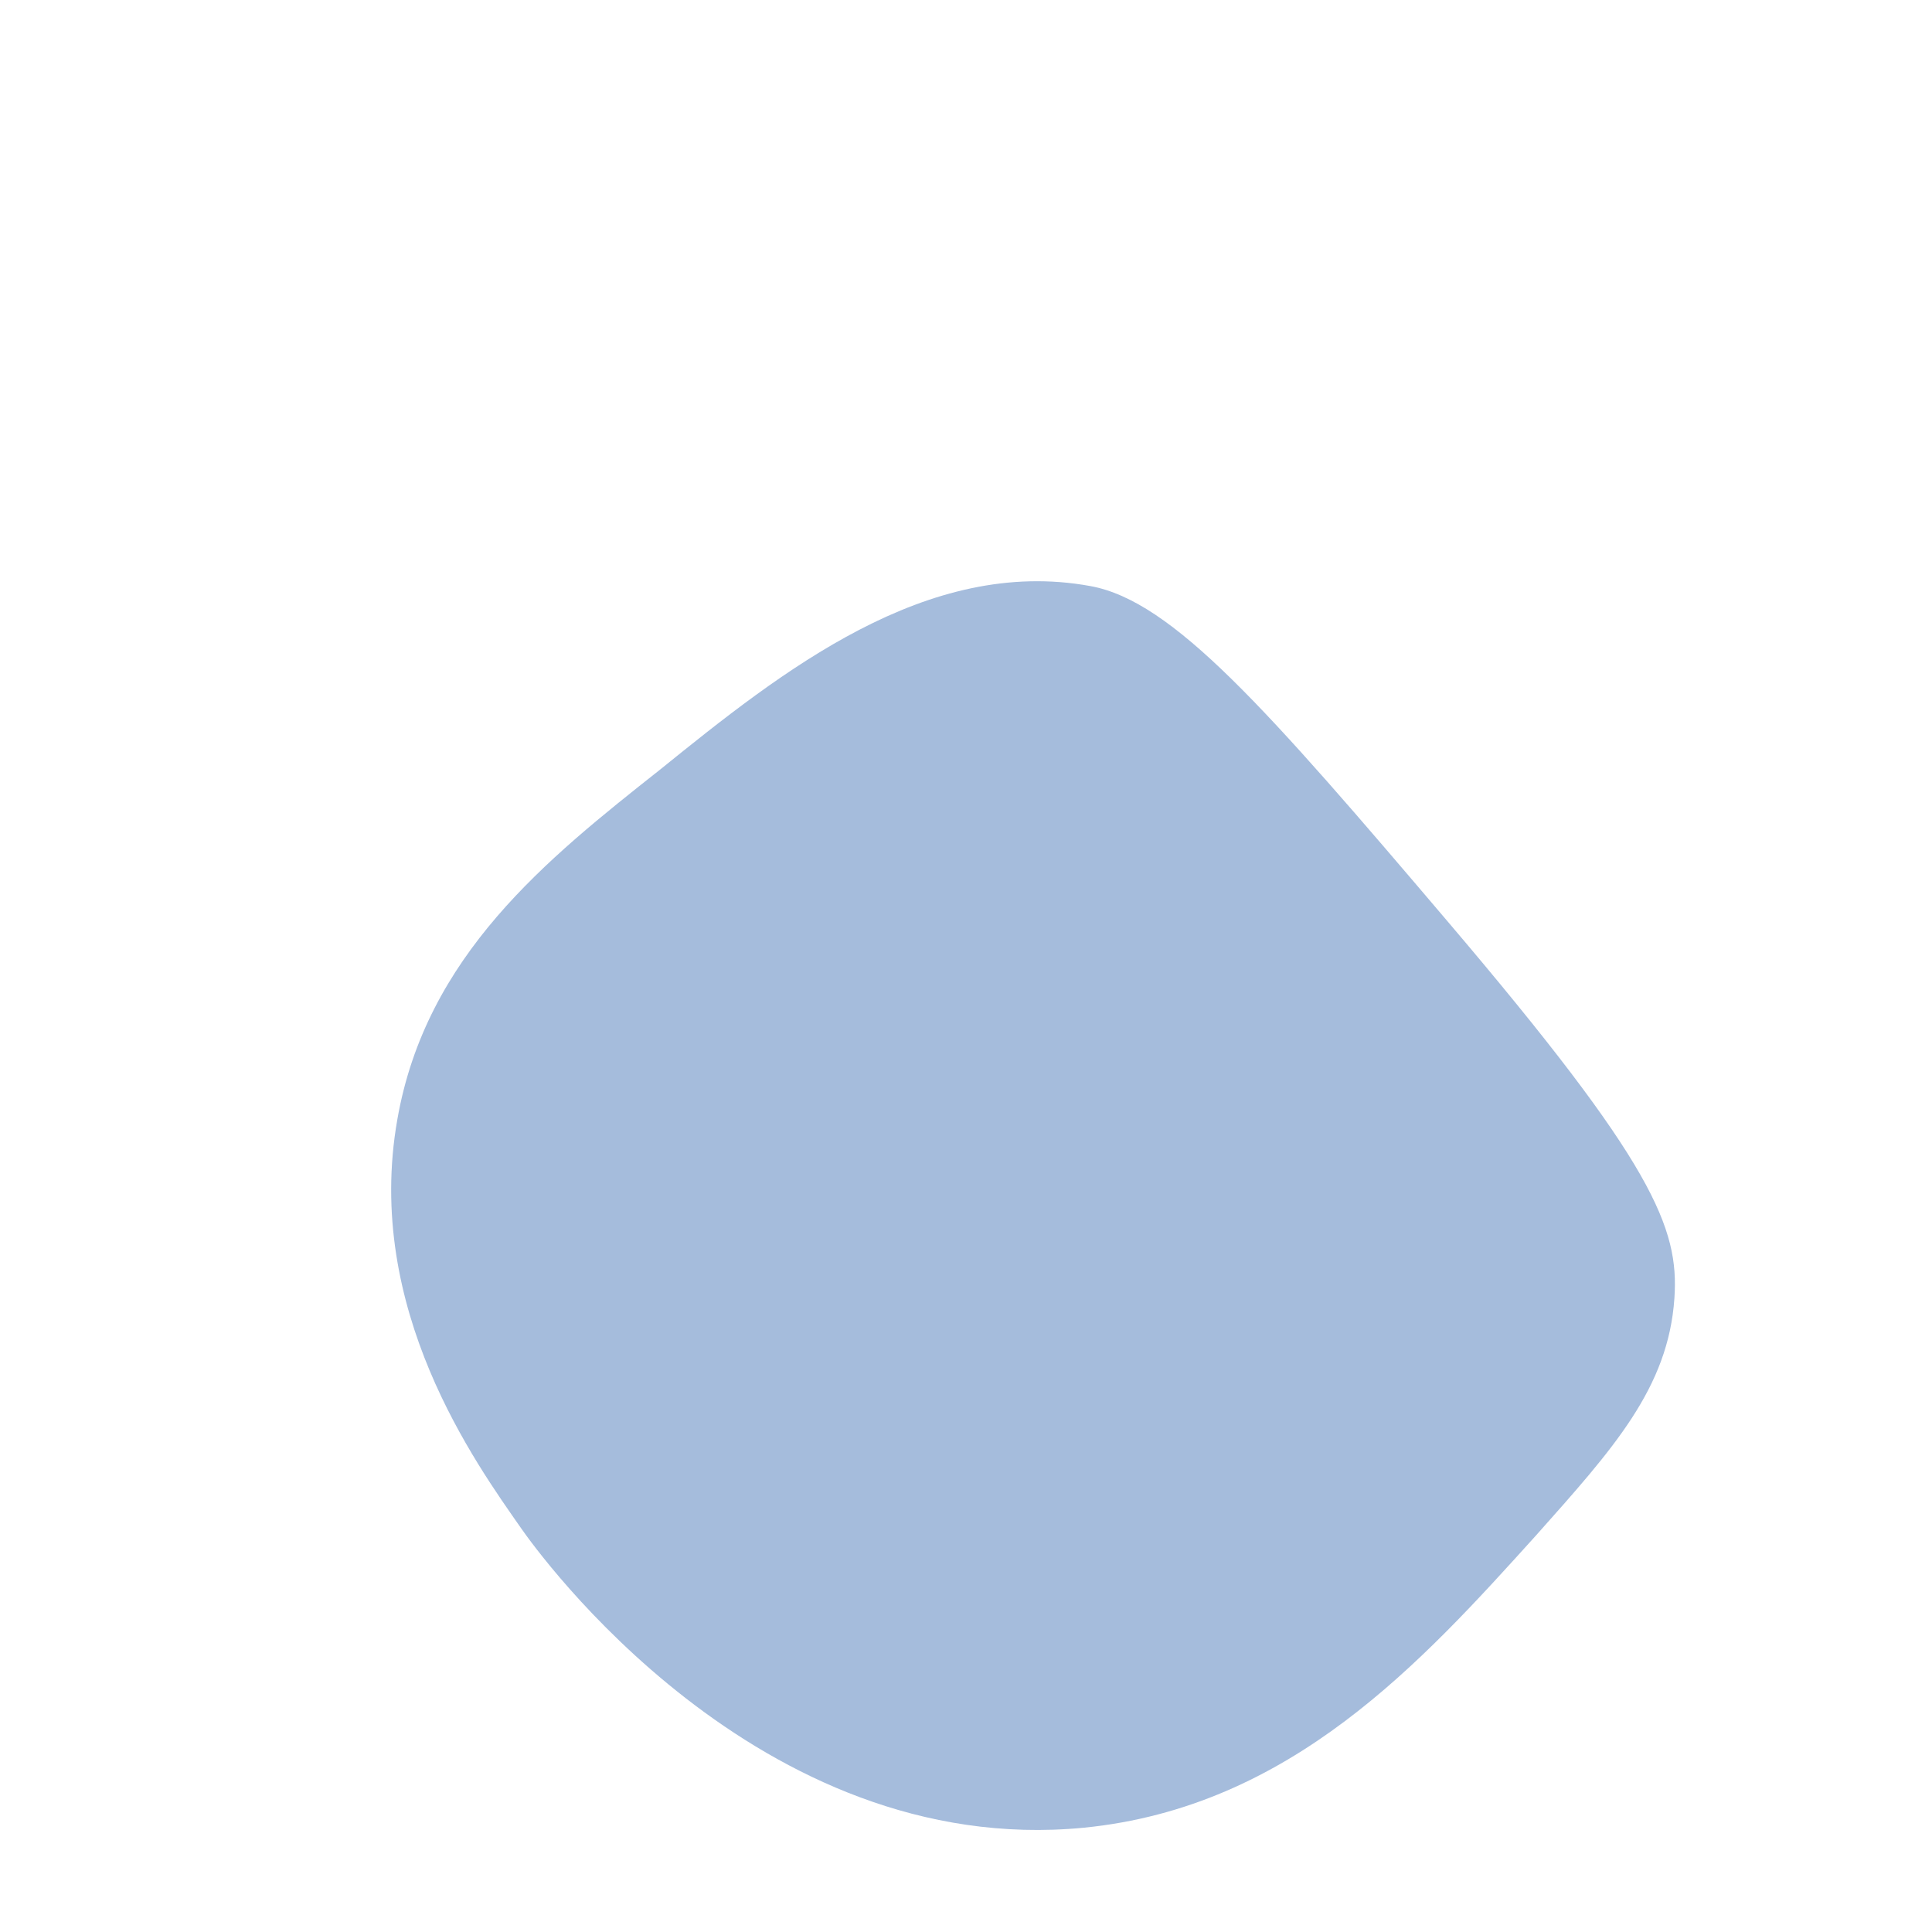
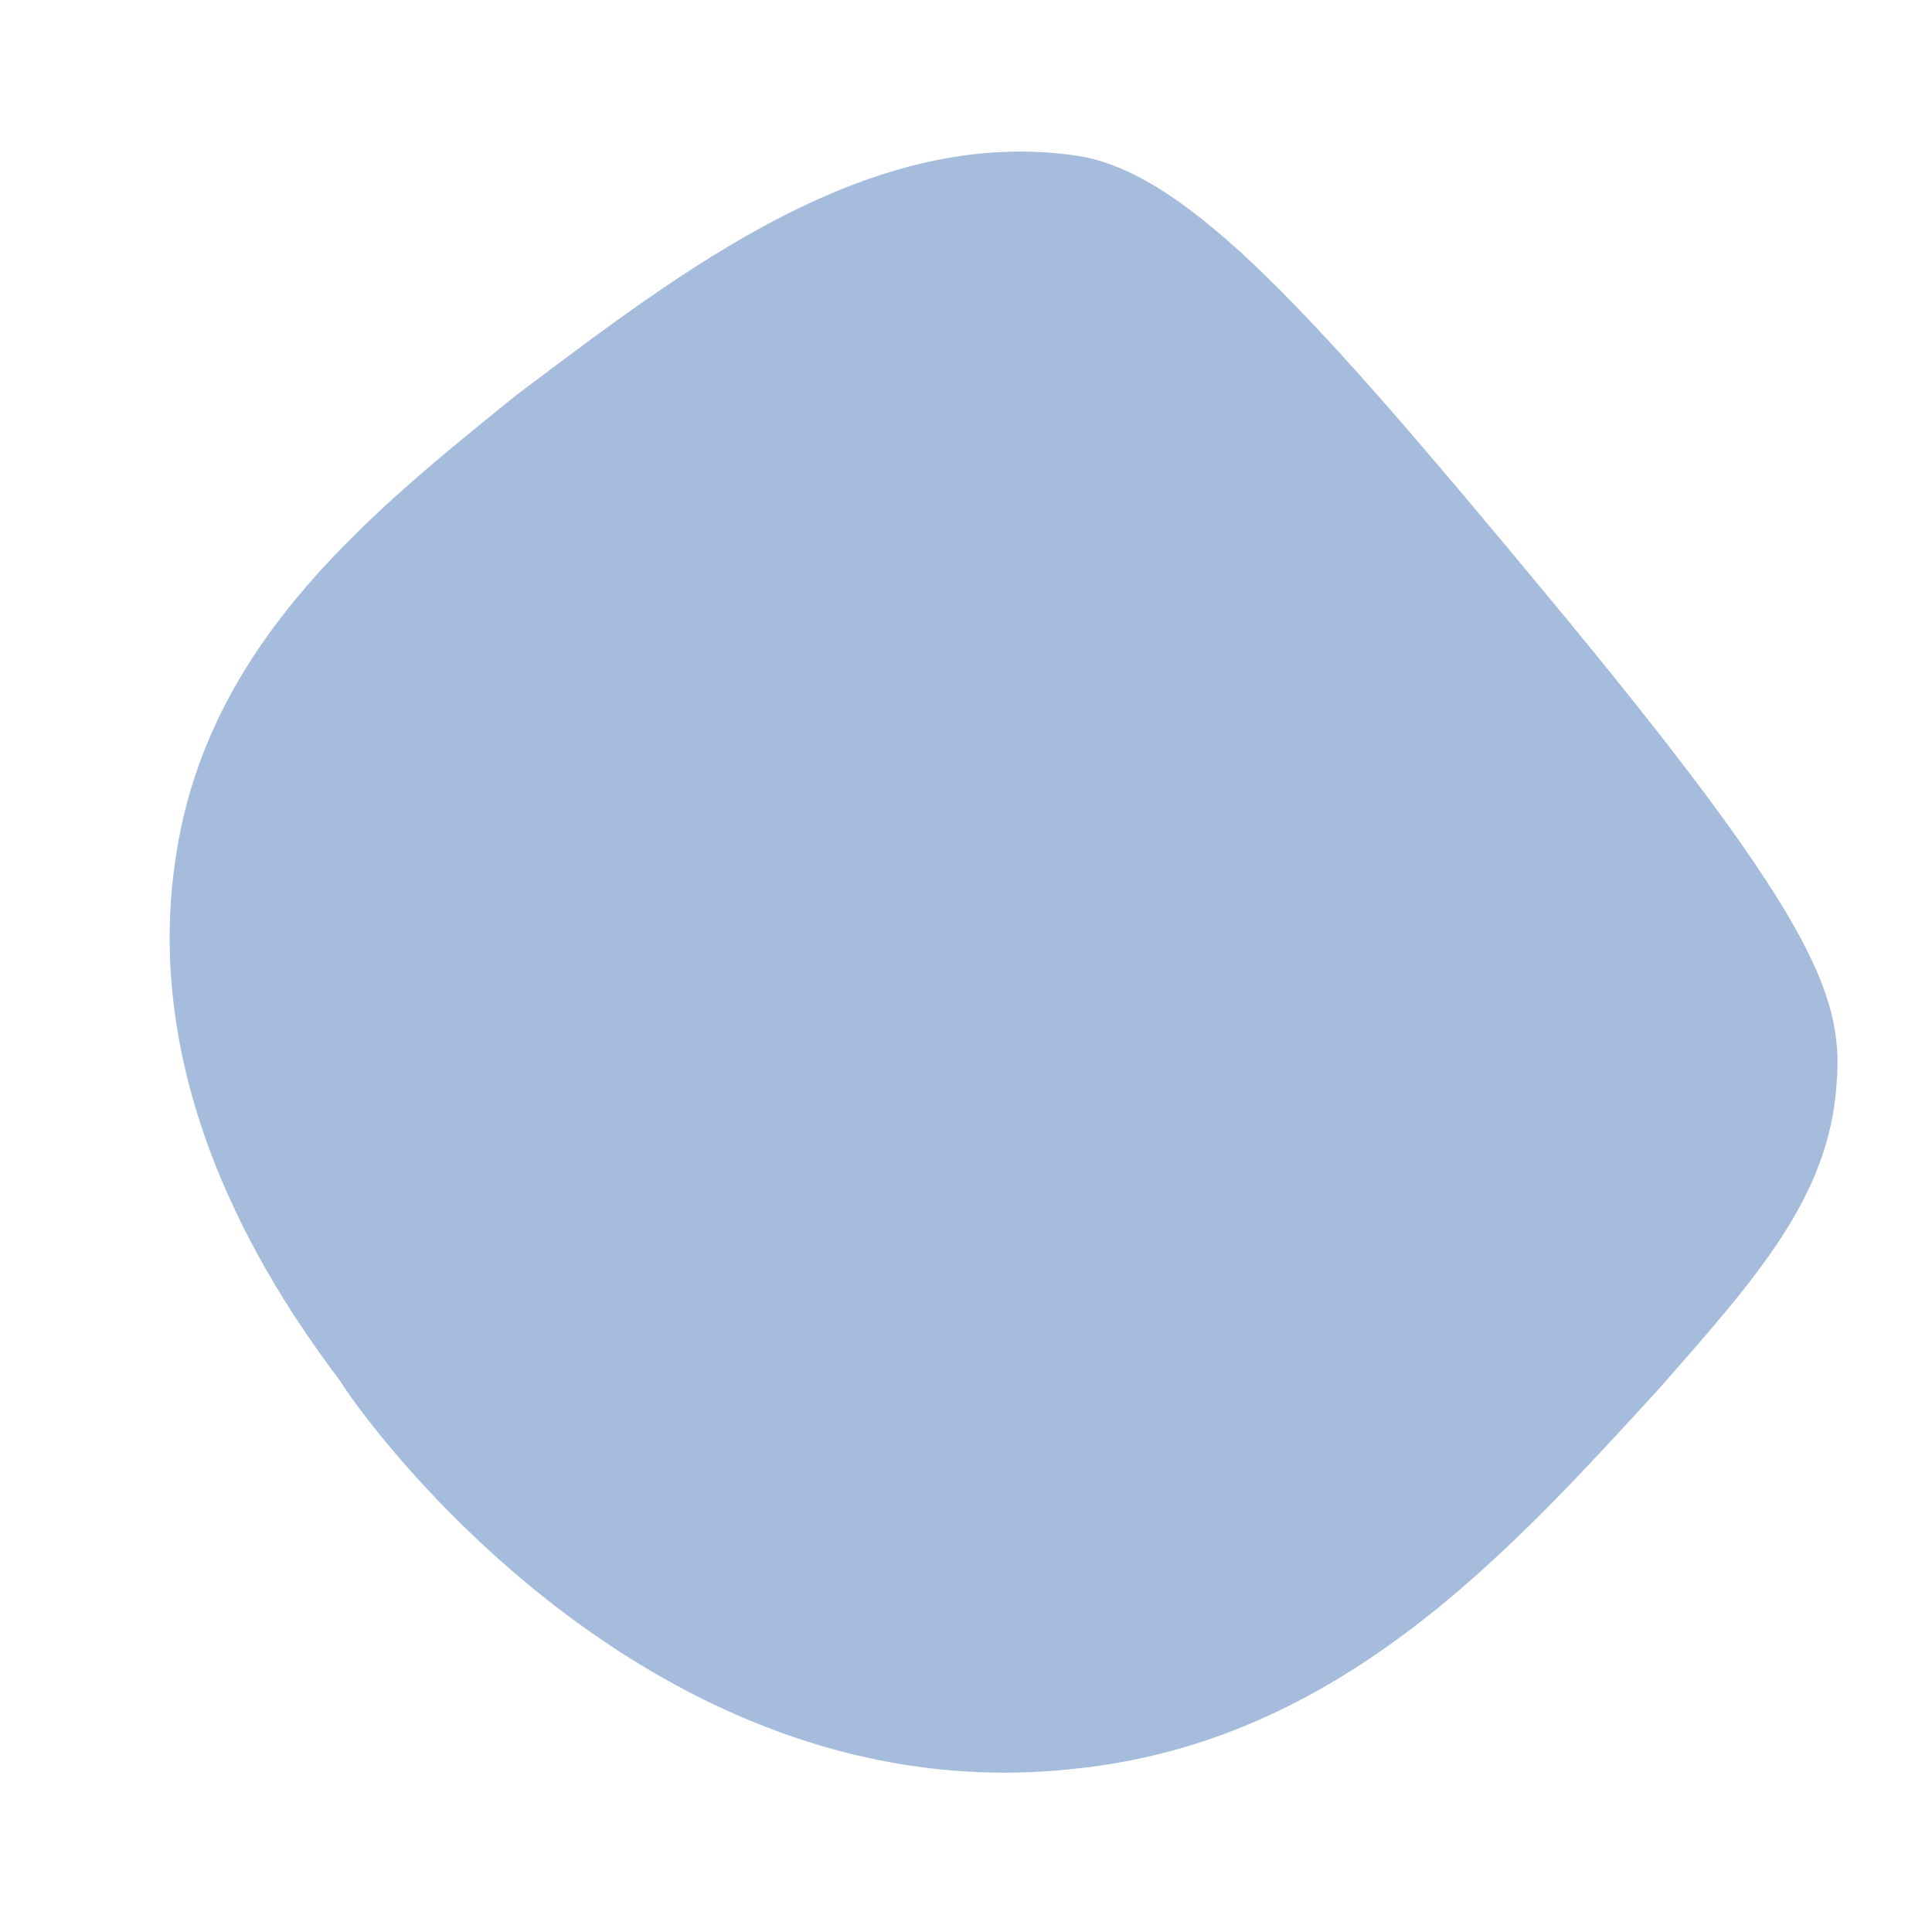
- <svg xmlns="http://www.w3.org/2000/svg" version="1.1" id="Capa_1" x="0px" y="0px" viewBox="0 0 28.35 28.35" style="enable-background:new 0 0 28.35 28.35;" xml:space="preserve">
+ <svg xmlns="http://www.w3.org/2000/svg" version="1.1" id="Capa_1" x="0px" y="0px" viewBox="0 0 28.4 28.4" style="enable-background:new 0 0 28.4 28.4;" xml:space="preserve">
  <style type="text/css">
	.st0{opacity:0.46;fill:#3A6CB3;enable-background:new    ;}
</style>
-   <path class="st0" d="M24.57,19.05c-0.09,1.32-0.9,2.21-2.03,3.48c-1.68,1.86-3.6,3.99-6.64,4.29c-4.79,0.46-8.02-4.06-8.25-4.39  c-0.67-0.96-2.31-3.22-1.82-6c0.42-2.41,2.19-3.82,3.86-5.14C11.47,9.85,13.6,8.16,16,8.6c1.21,0.22,2.58,1.79,5.25,4.93  C24.27,17.08,24.64,18.02,24.57,19.05z" />
+   <path class="st0" d="M27,15.9c-0.1,1.7-1.2,2.9-2.6,4.5c-2.2,2.4-4.7,5.2-8.6,5.6C9.5,26.7,5.3,20.8,5,20.3c-0.9-1.2-3-4.2-2.4-7.8  c0.5-3.1,2.9-5,5-6.7C10,4,12.8,1.8,15.9,2.3c1.6,0.3,3.4,2.3,6.8,6.4C26.6,13.4,27.1,14.6,27,15.9z" />
</svg>
